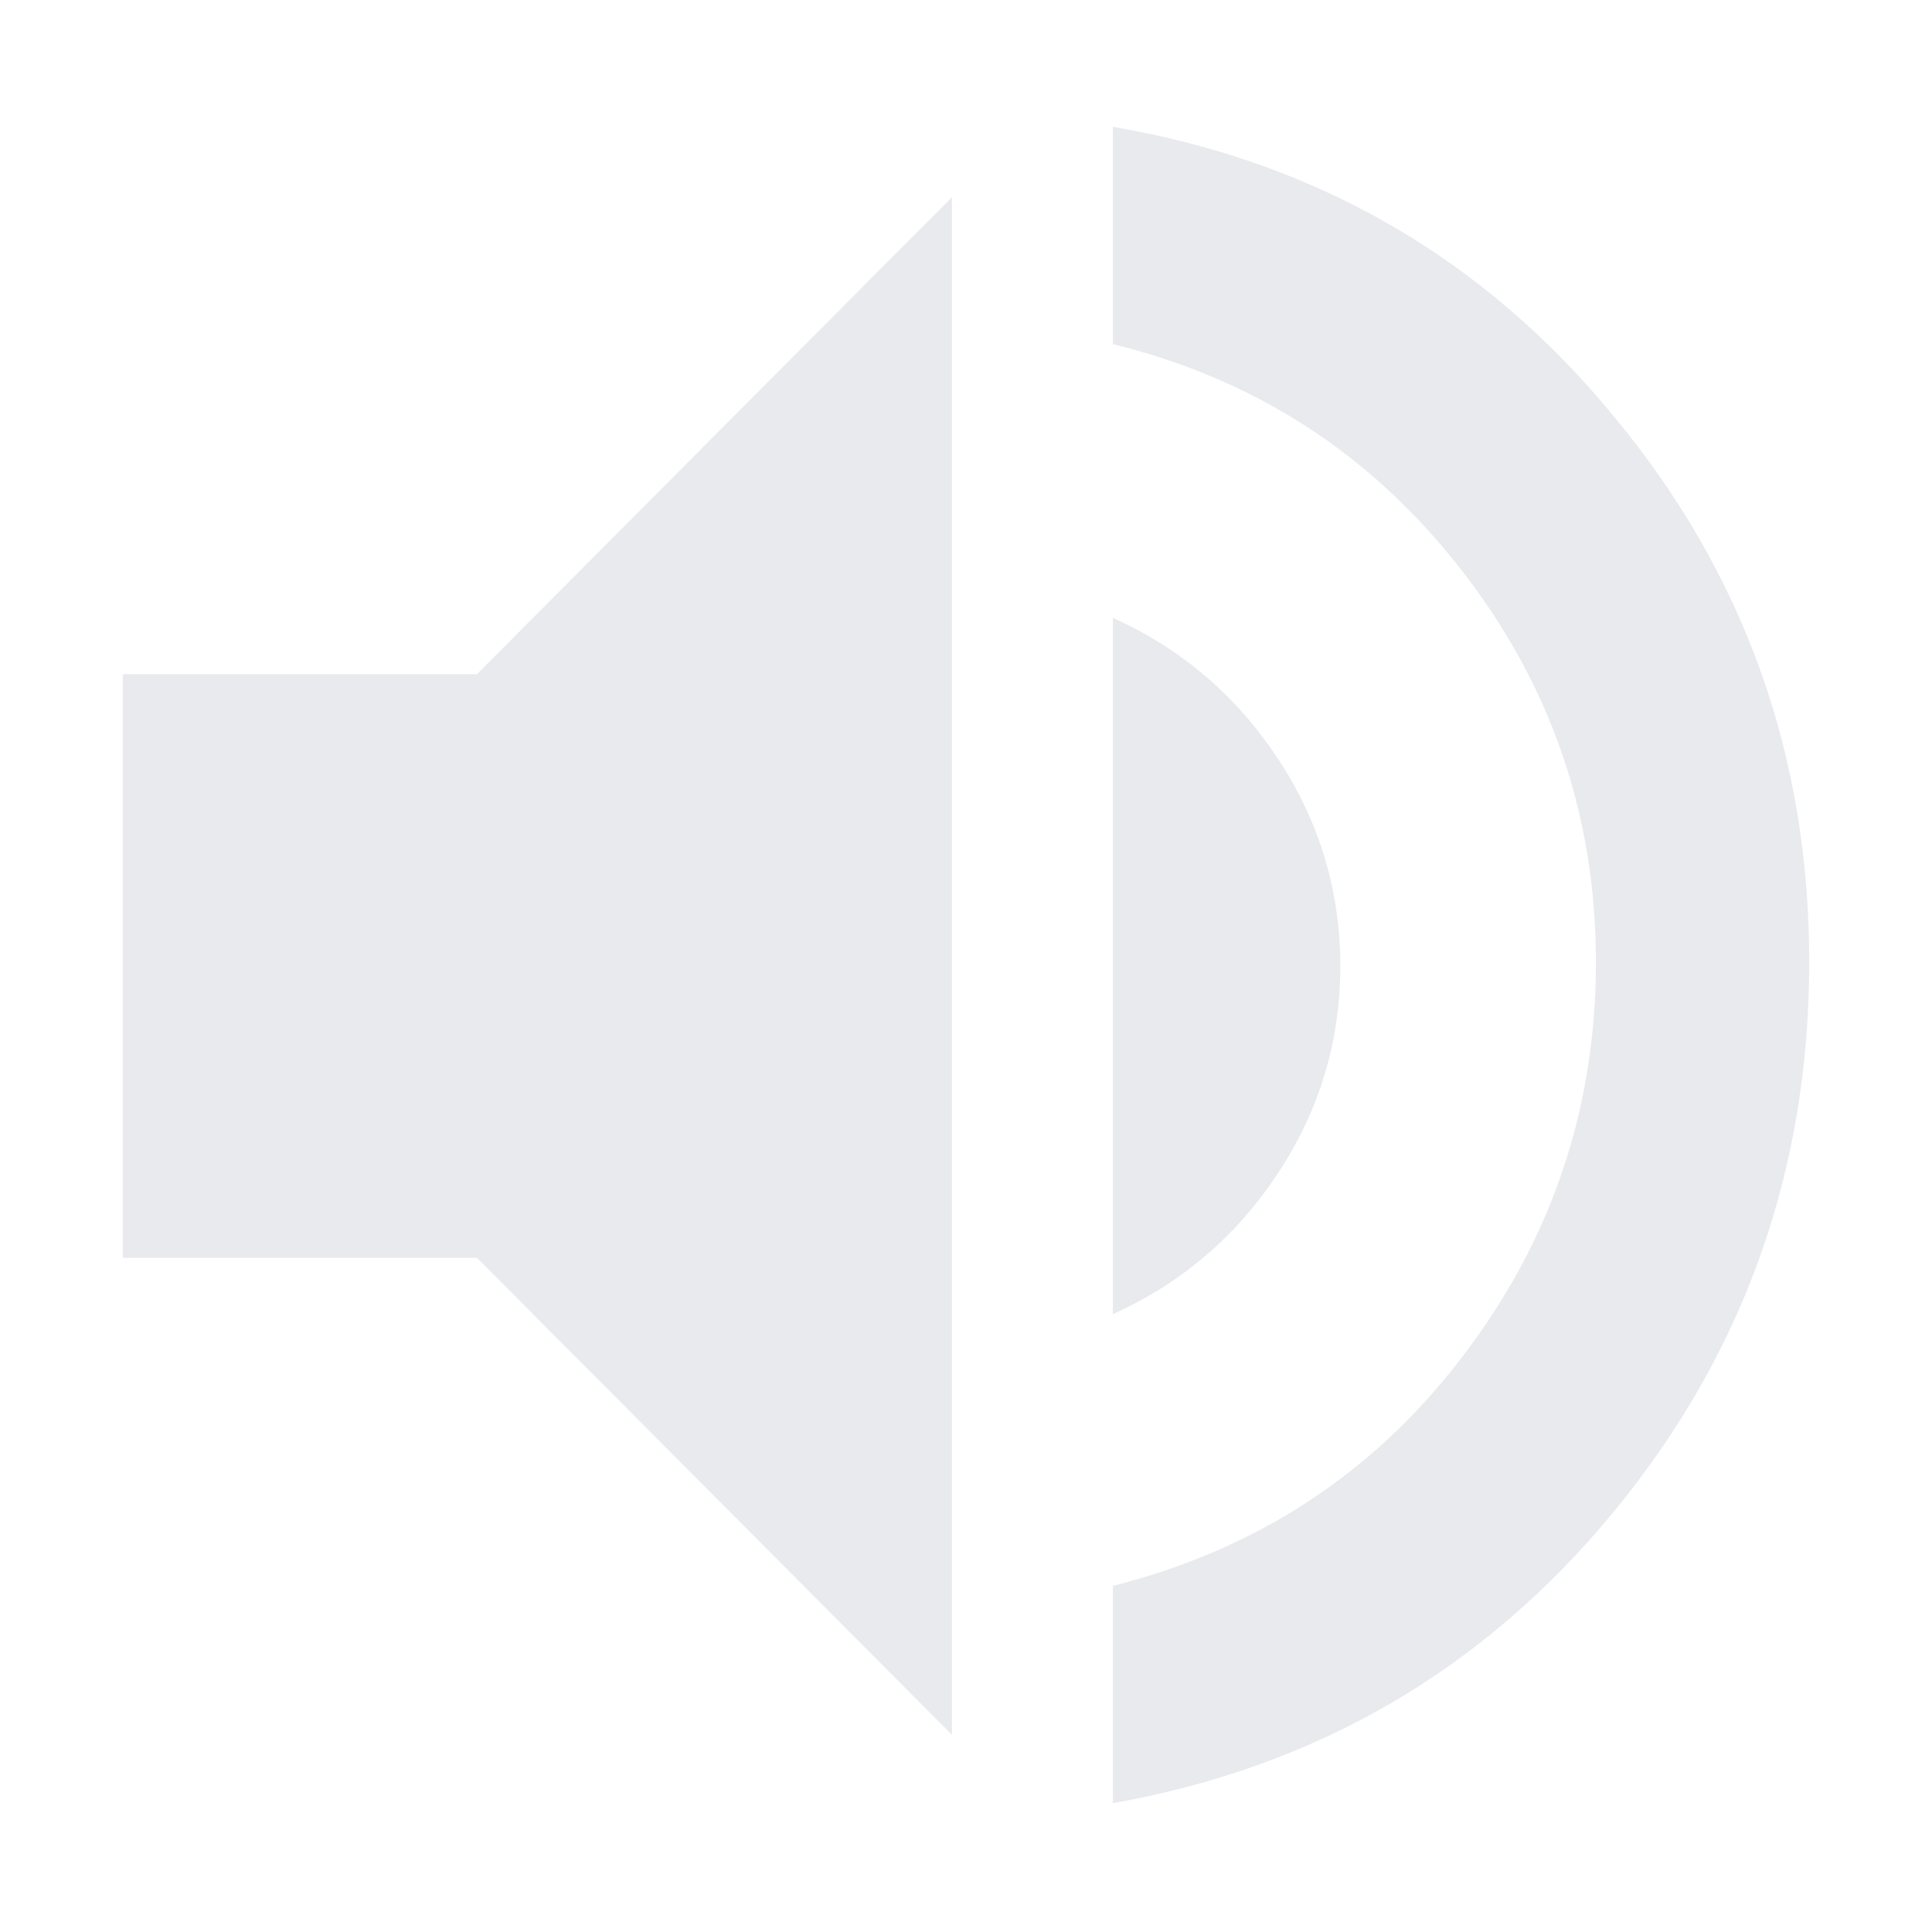
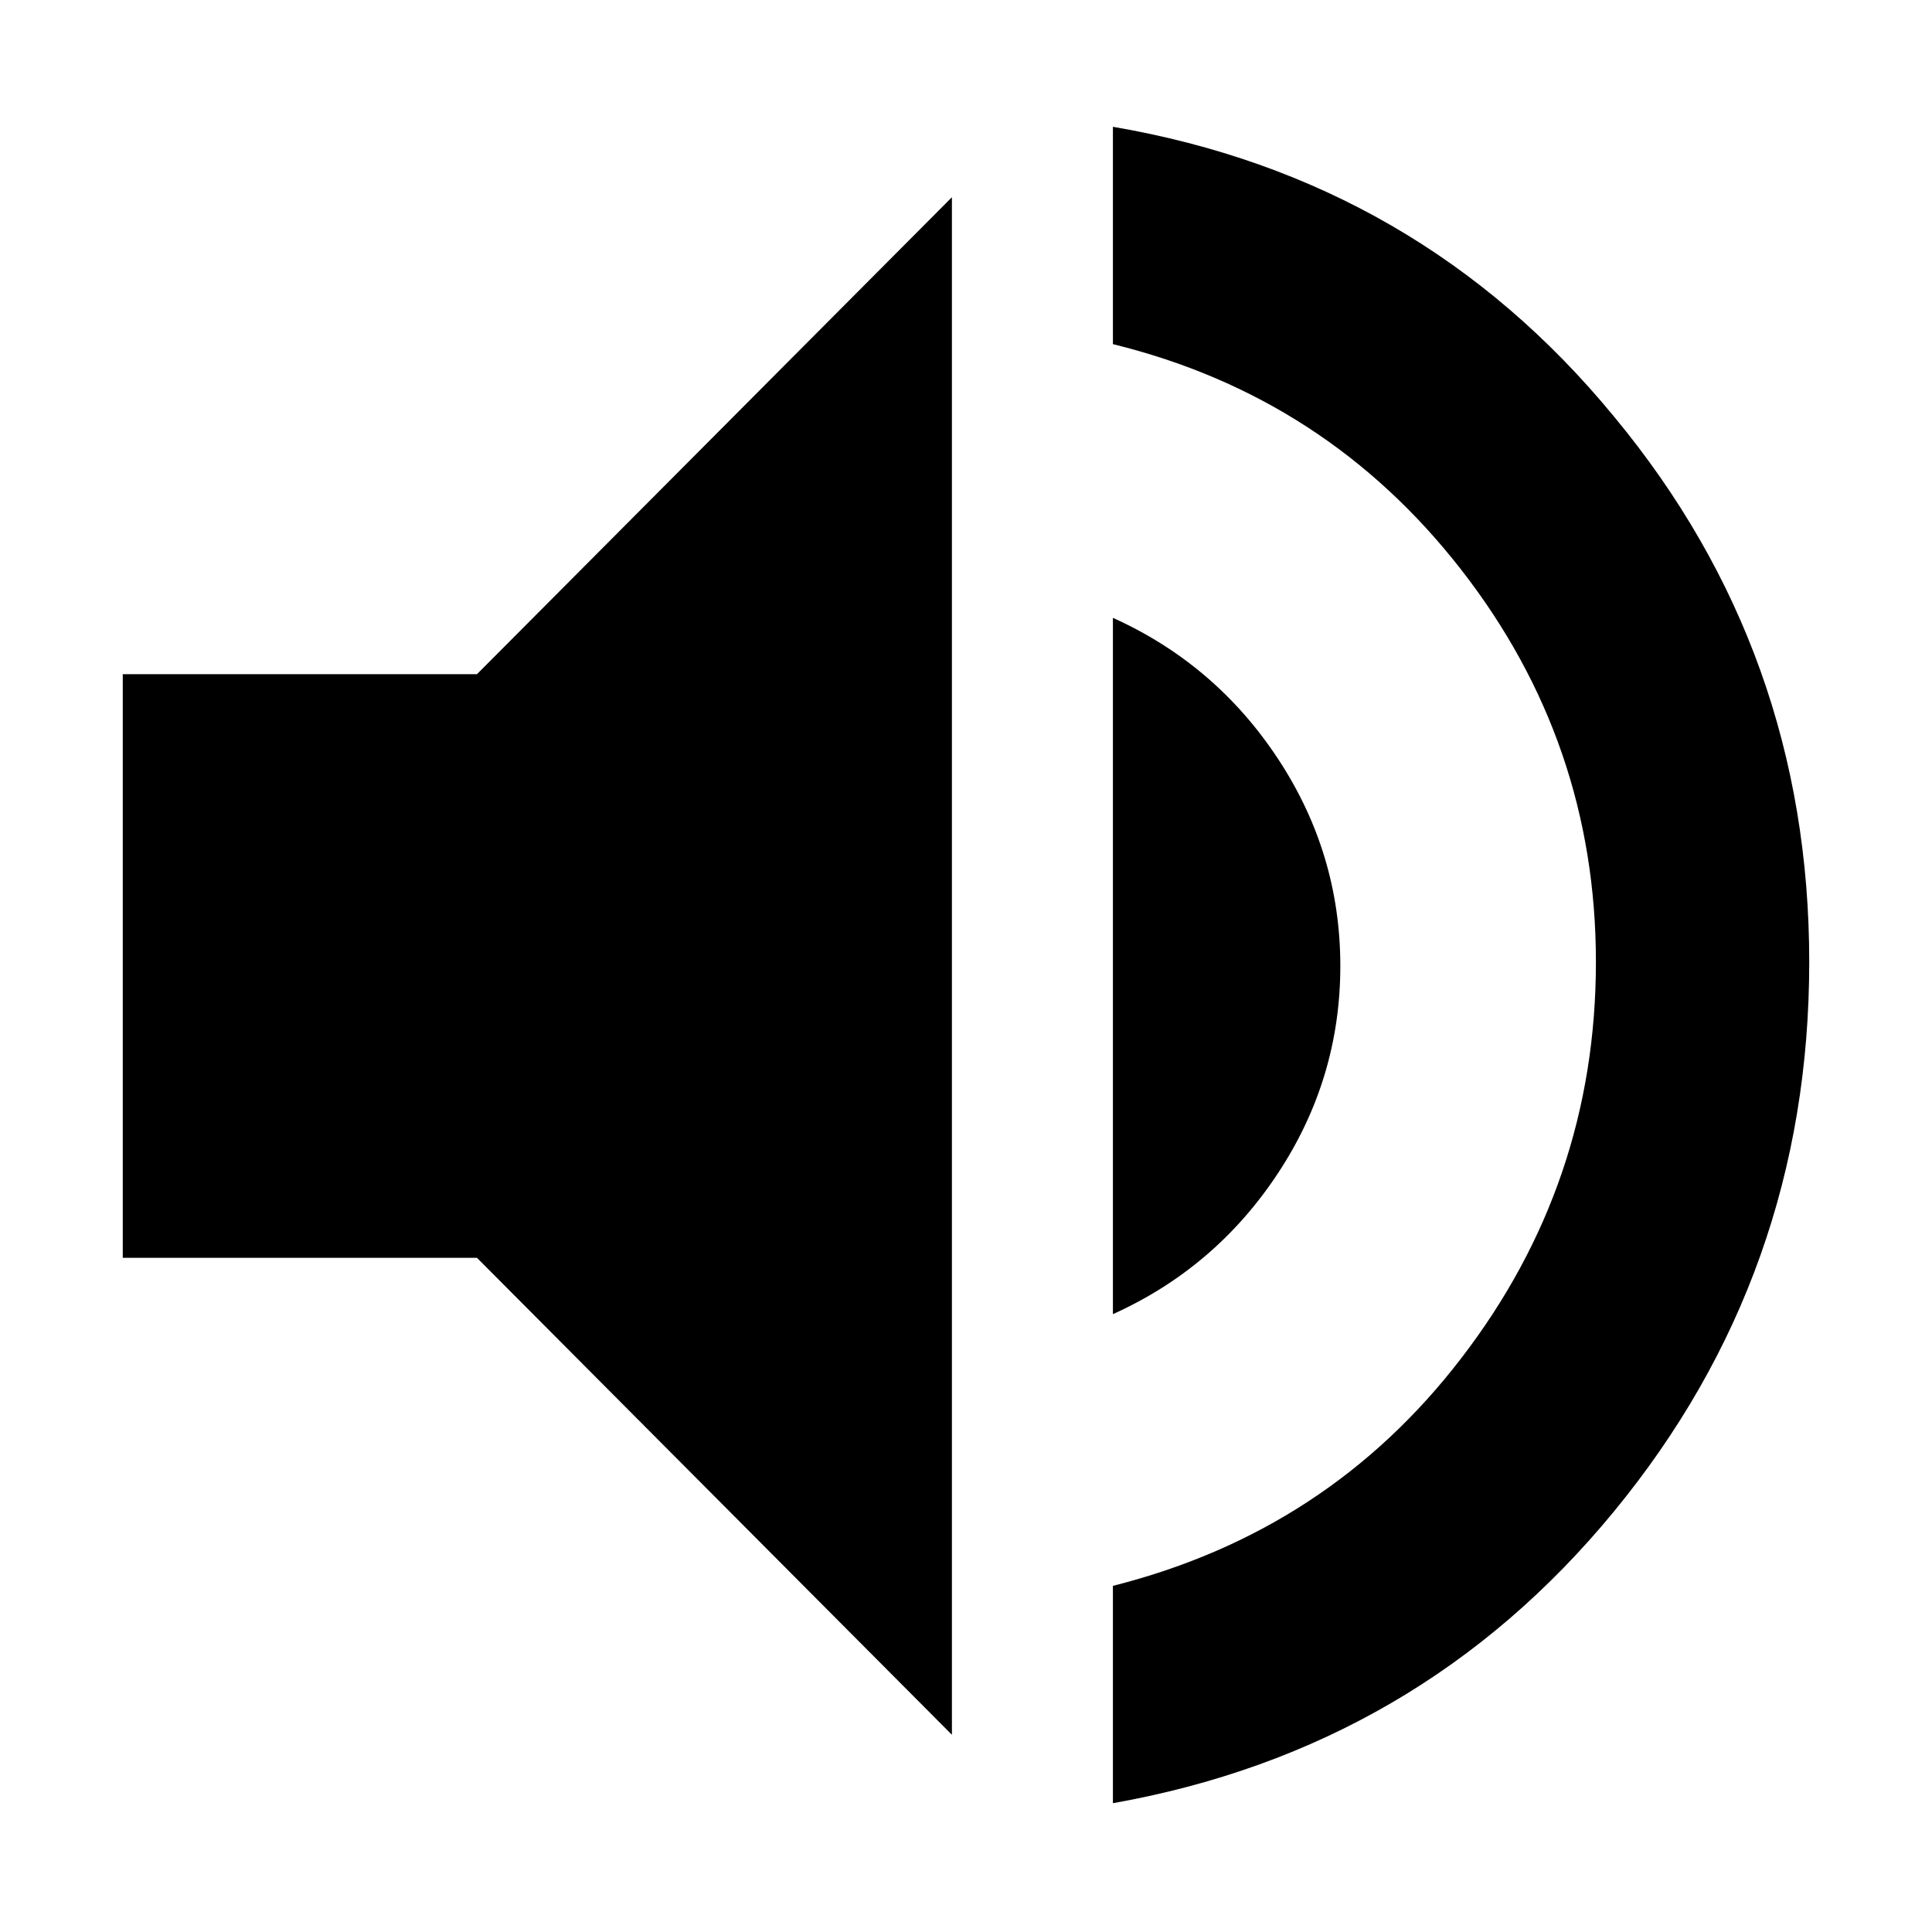
- <svg fill="#e8eaed" viewBox="0 -960 960 960">
+ <svg viewBox="0 -960 960 960">
  <path d="M553-64v-108q107-27 173-113 67-87 67-197 0-109-67-195T553-789v-108q152 26 249 144 97 117 97 271 0 155-97 273T553-64ZM61-335v-290h176l236-237v764L237-335H61Zm492 28v-346q51 23 82 70t31 103-31 103q-31 47-82 70Z" />
</svg>
